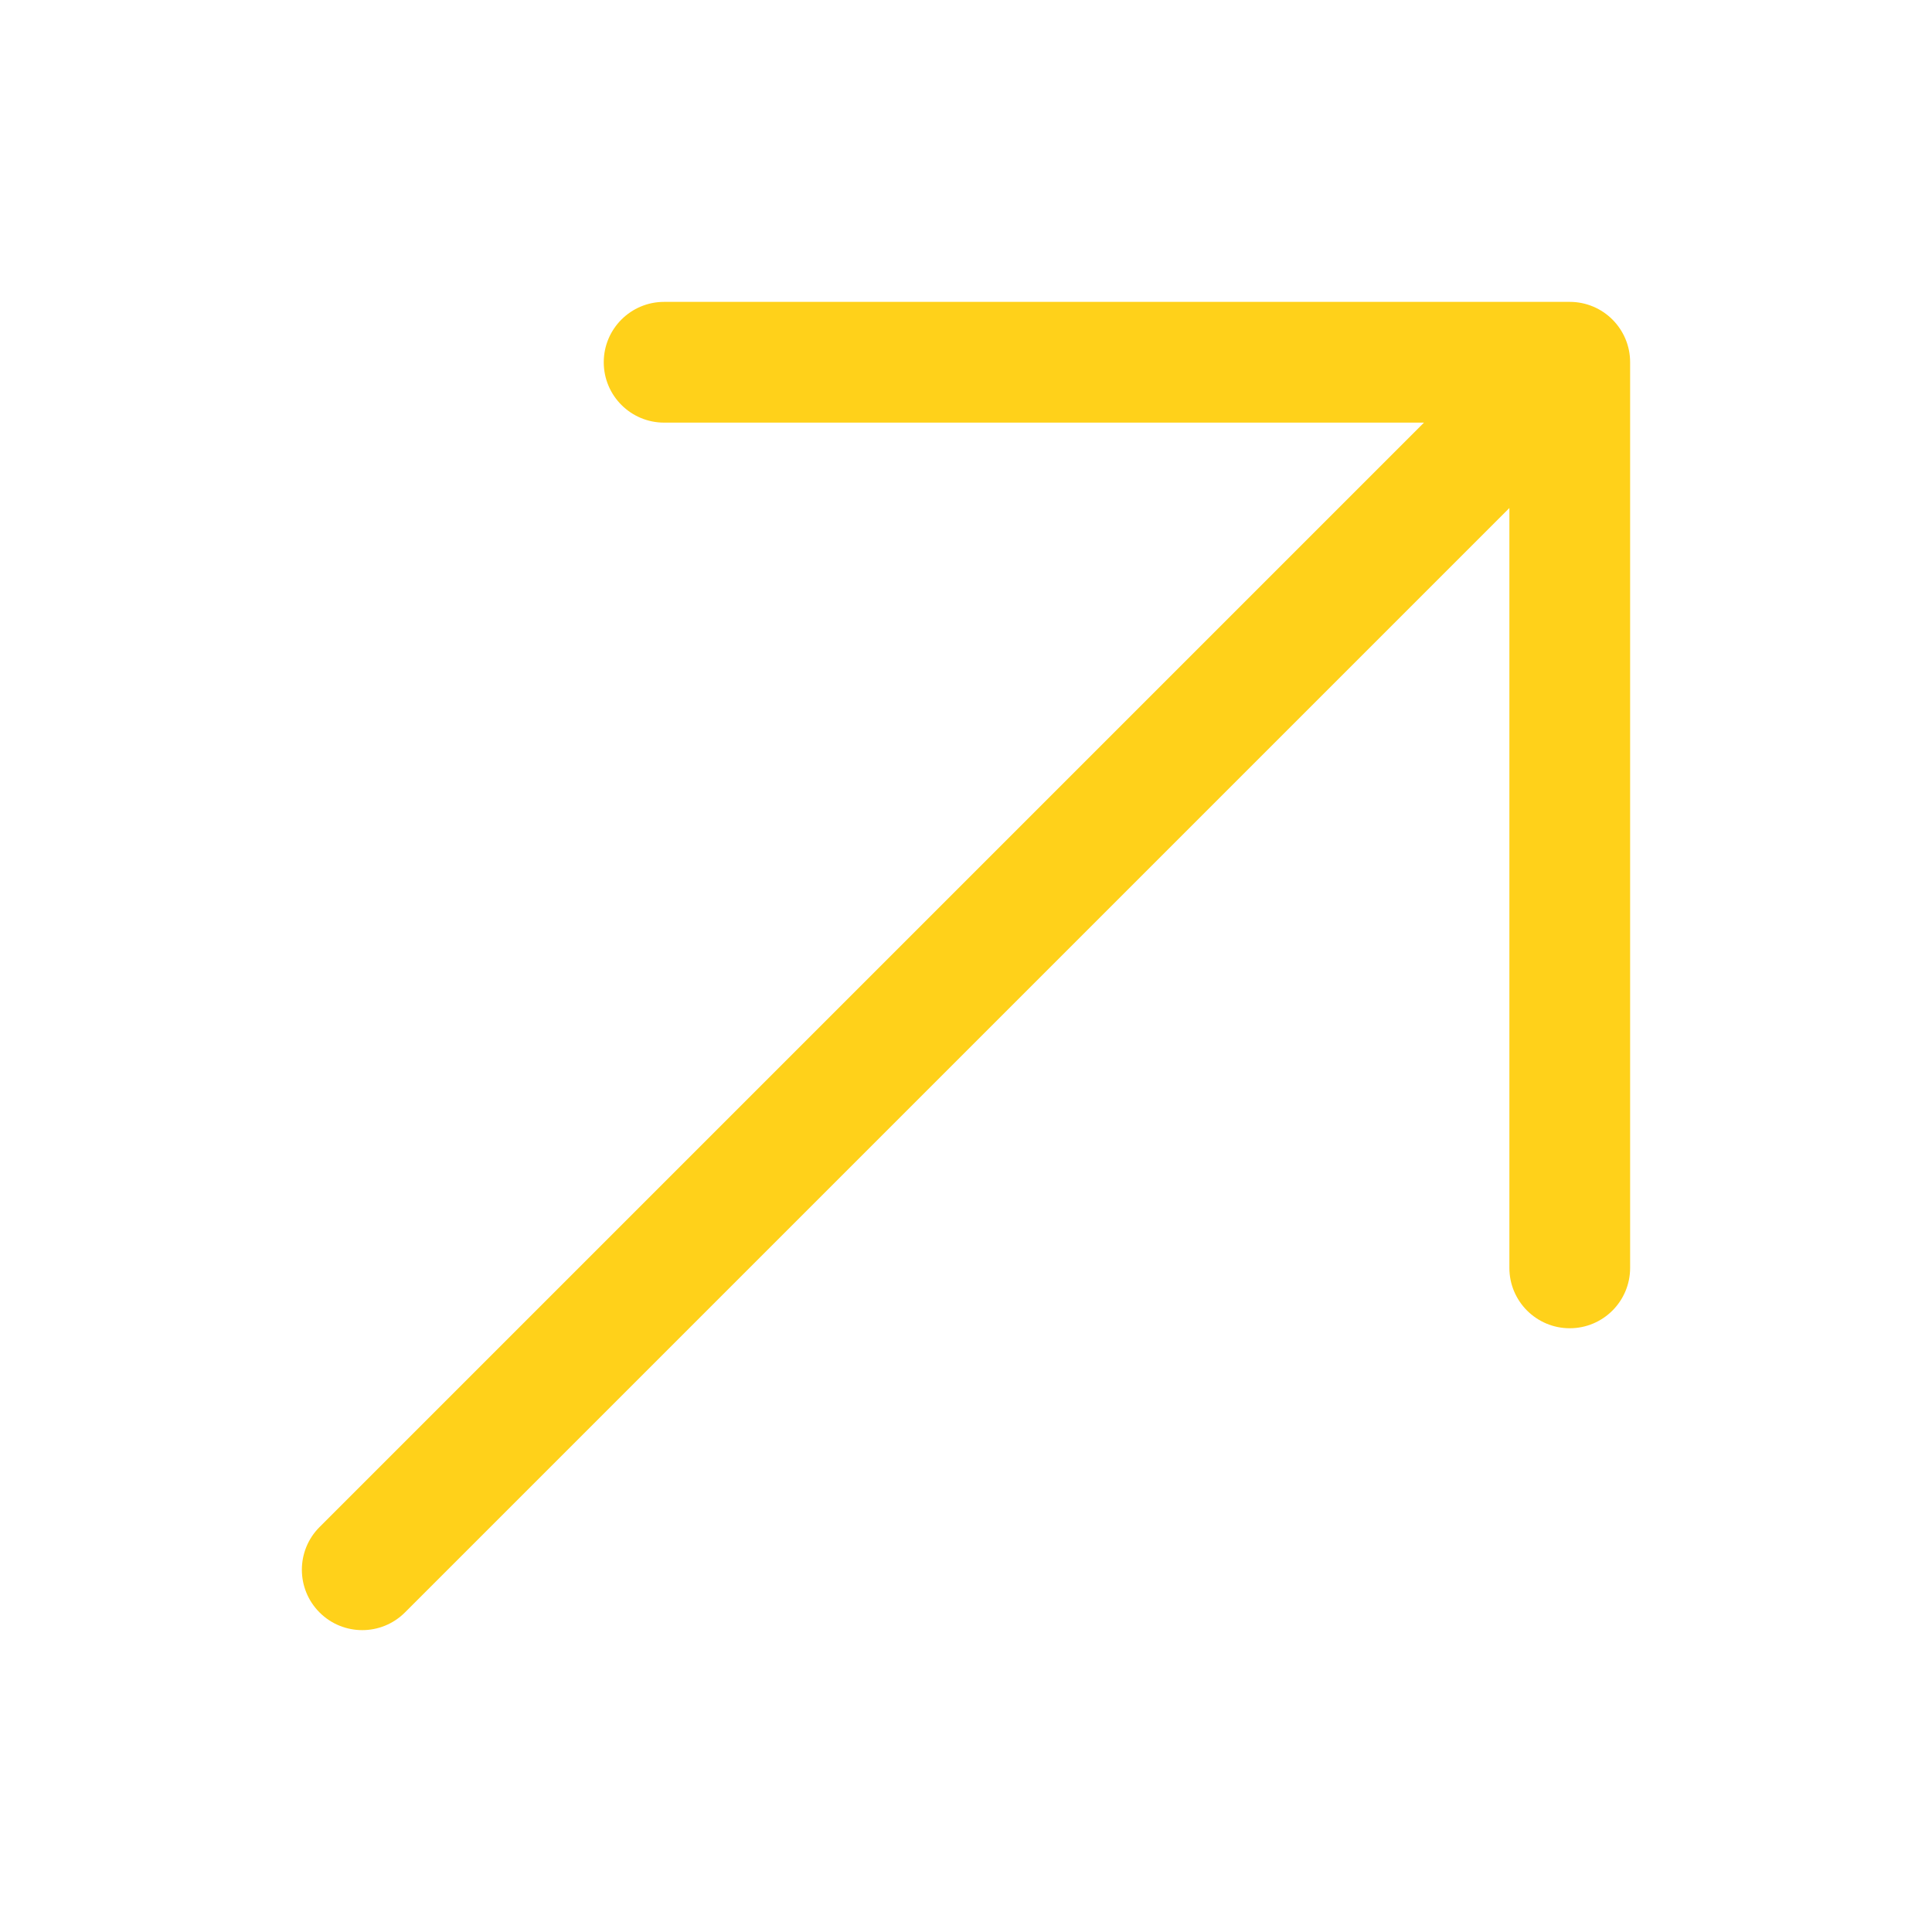
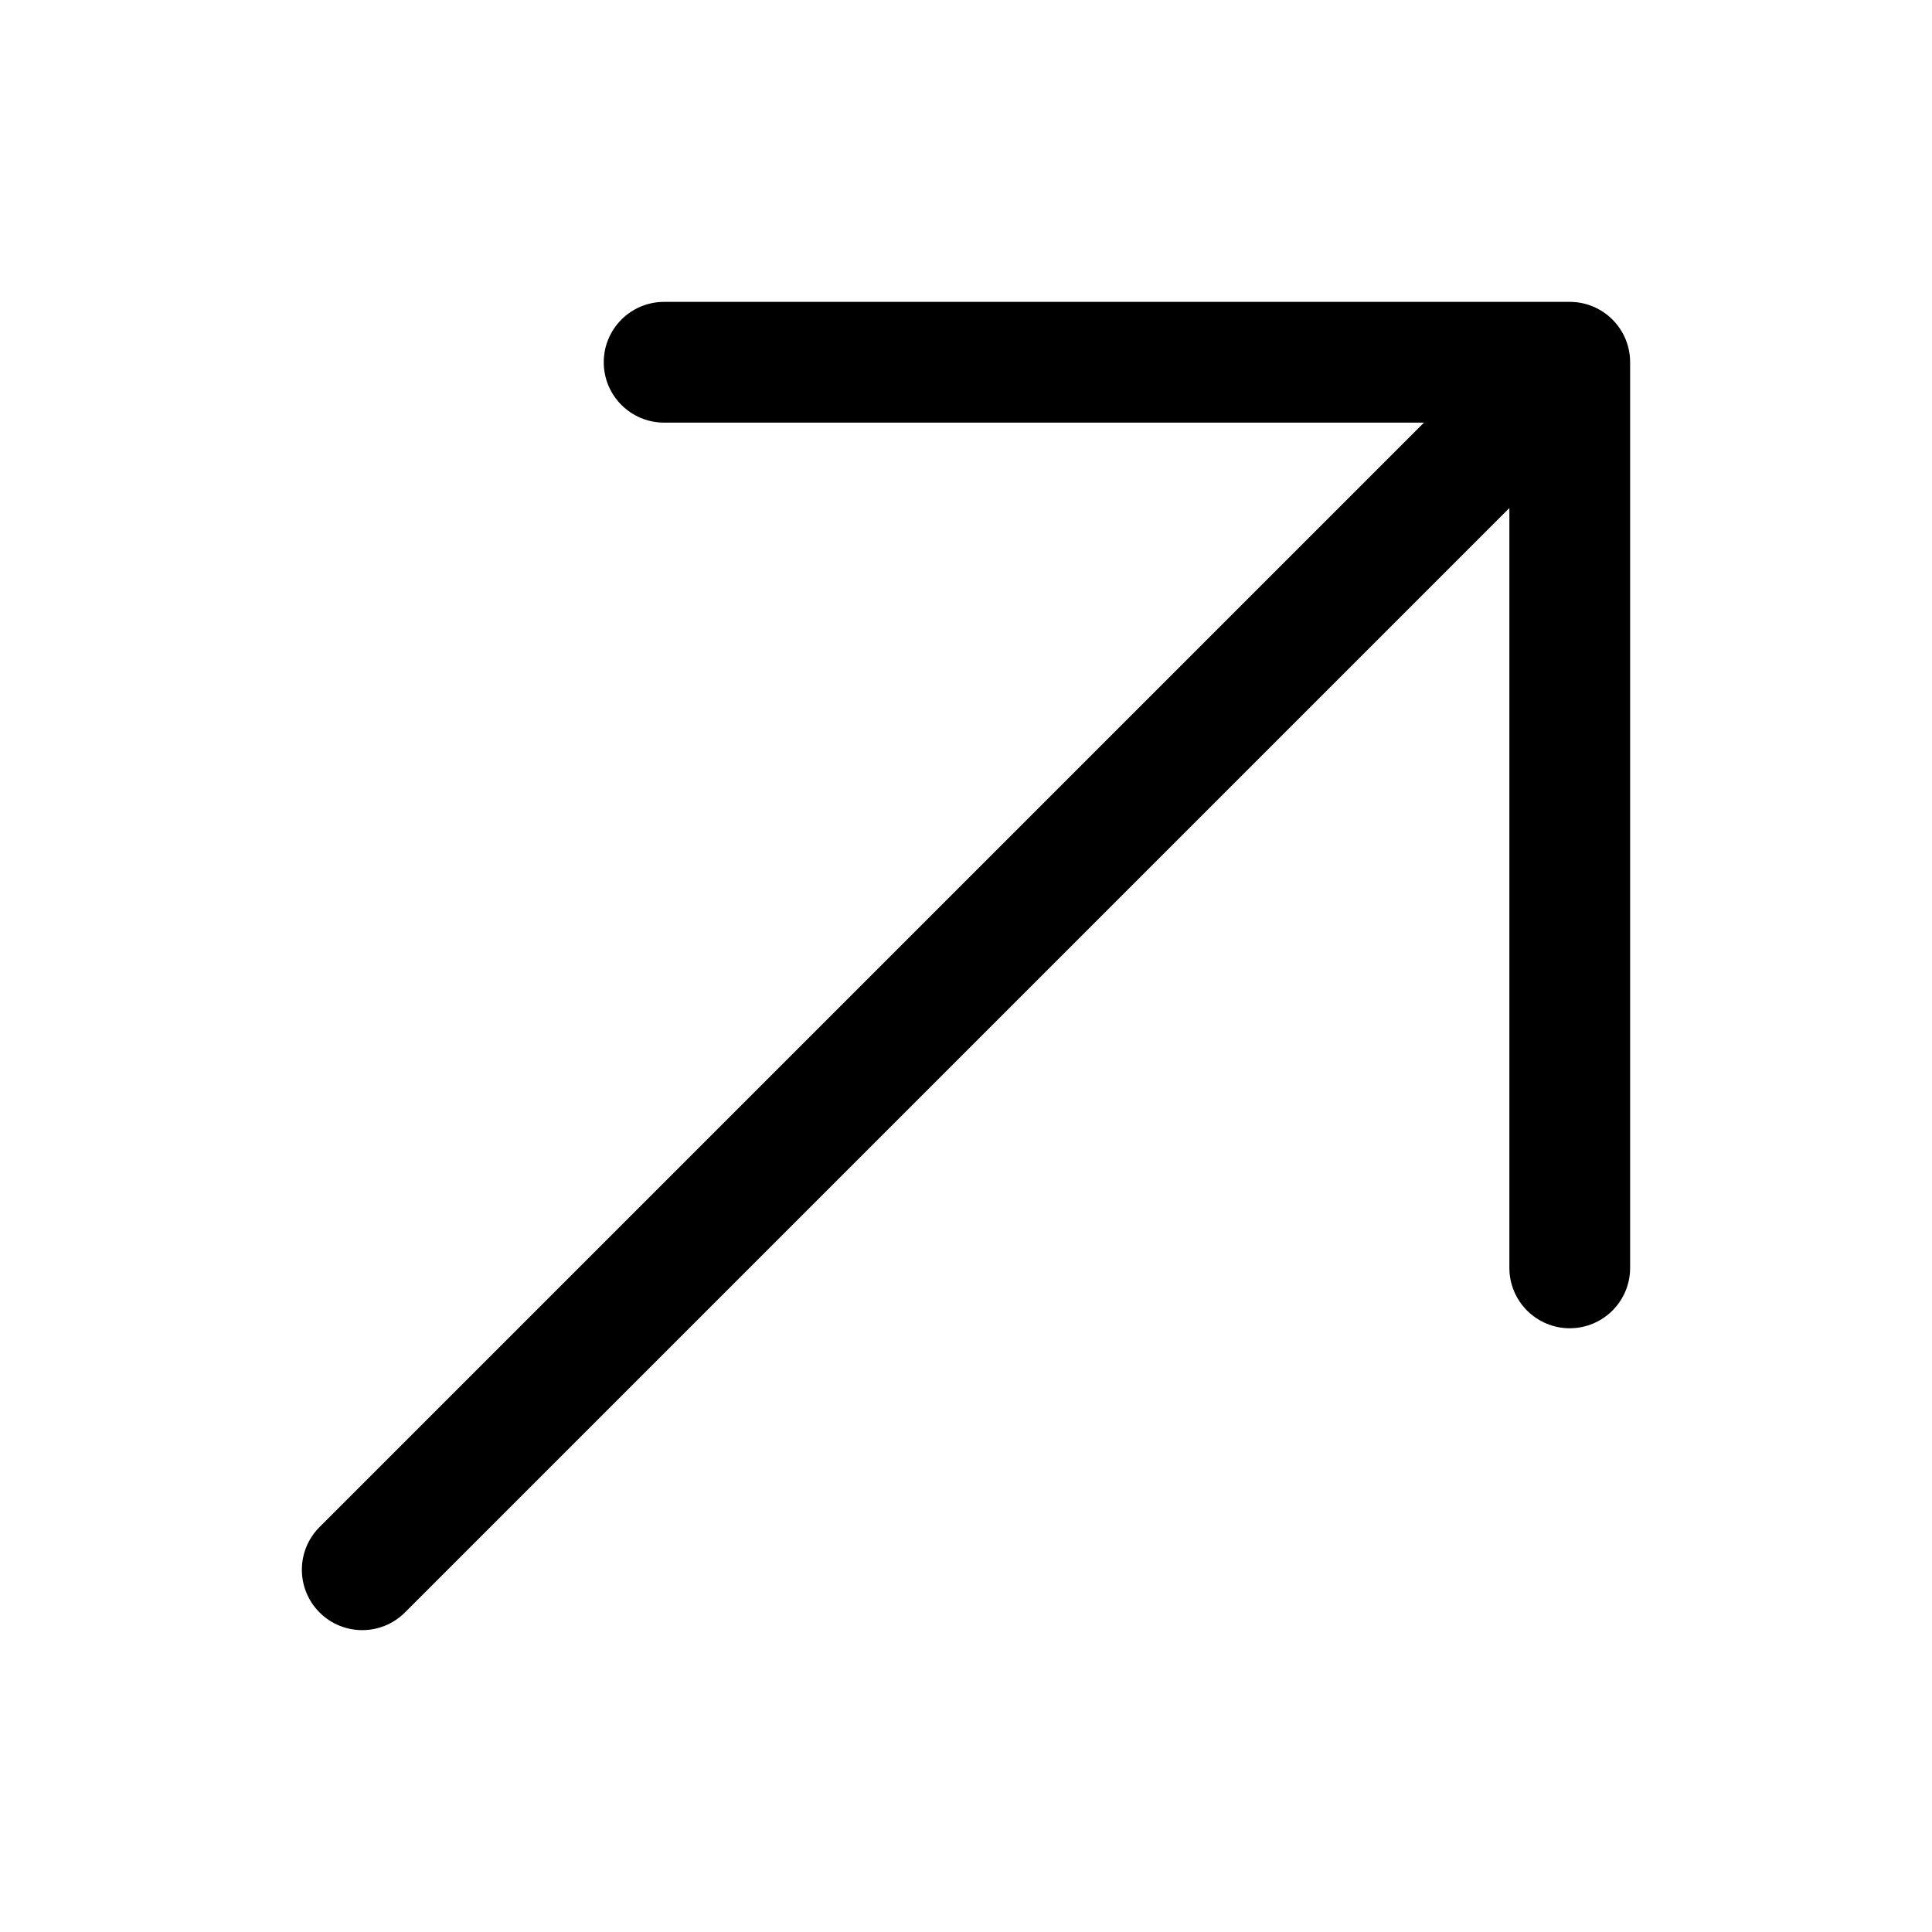
- <svg xmlns="http://www.w3.org/2000/svg" width="20" height="20" fill="none">
-   <path fill-rule="evenodd" clip-rule="evenodd" d="M6.875 3.125h9.375a.625.625 0 0 1 .625.625v9.375a.625.625 0 1 1-1.25 0V5.259L4.192 16.692a.625.625 0 1 1-.884-.884L14.741 4.375H6.875a.625.625 0 1 1 0-1.25Z" fill="#FFD11A" />
+ <svg xmlns="http://www.w3.org/2000/svg" id="arrow" width="20" height="20" fill="currentColor">
+   <path fill-rule="evenodd" clip-rule="evenodd" d="M6.875 3.125h9.375a.625.625 0 0 1 .625.625v9.375a.625.625 0 1 1-1.25 0V5.259L4.192 16.692a.625.625 0 1 1-.884-.884L14.741 4.375H6.875a.625.625 0 1 1 0-1.25Z" fill="#currentColor" />
</svg>
